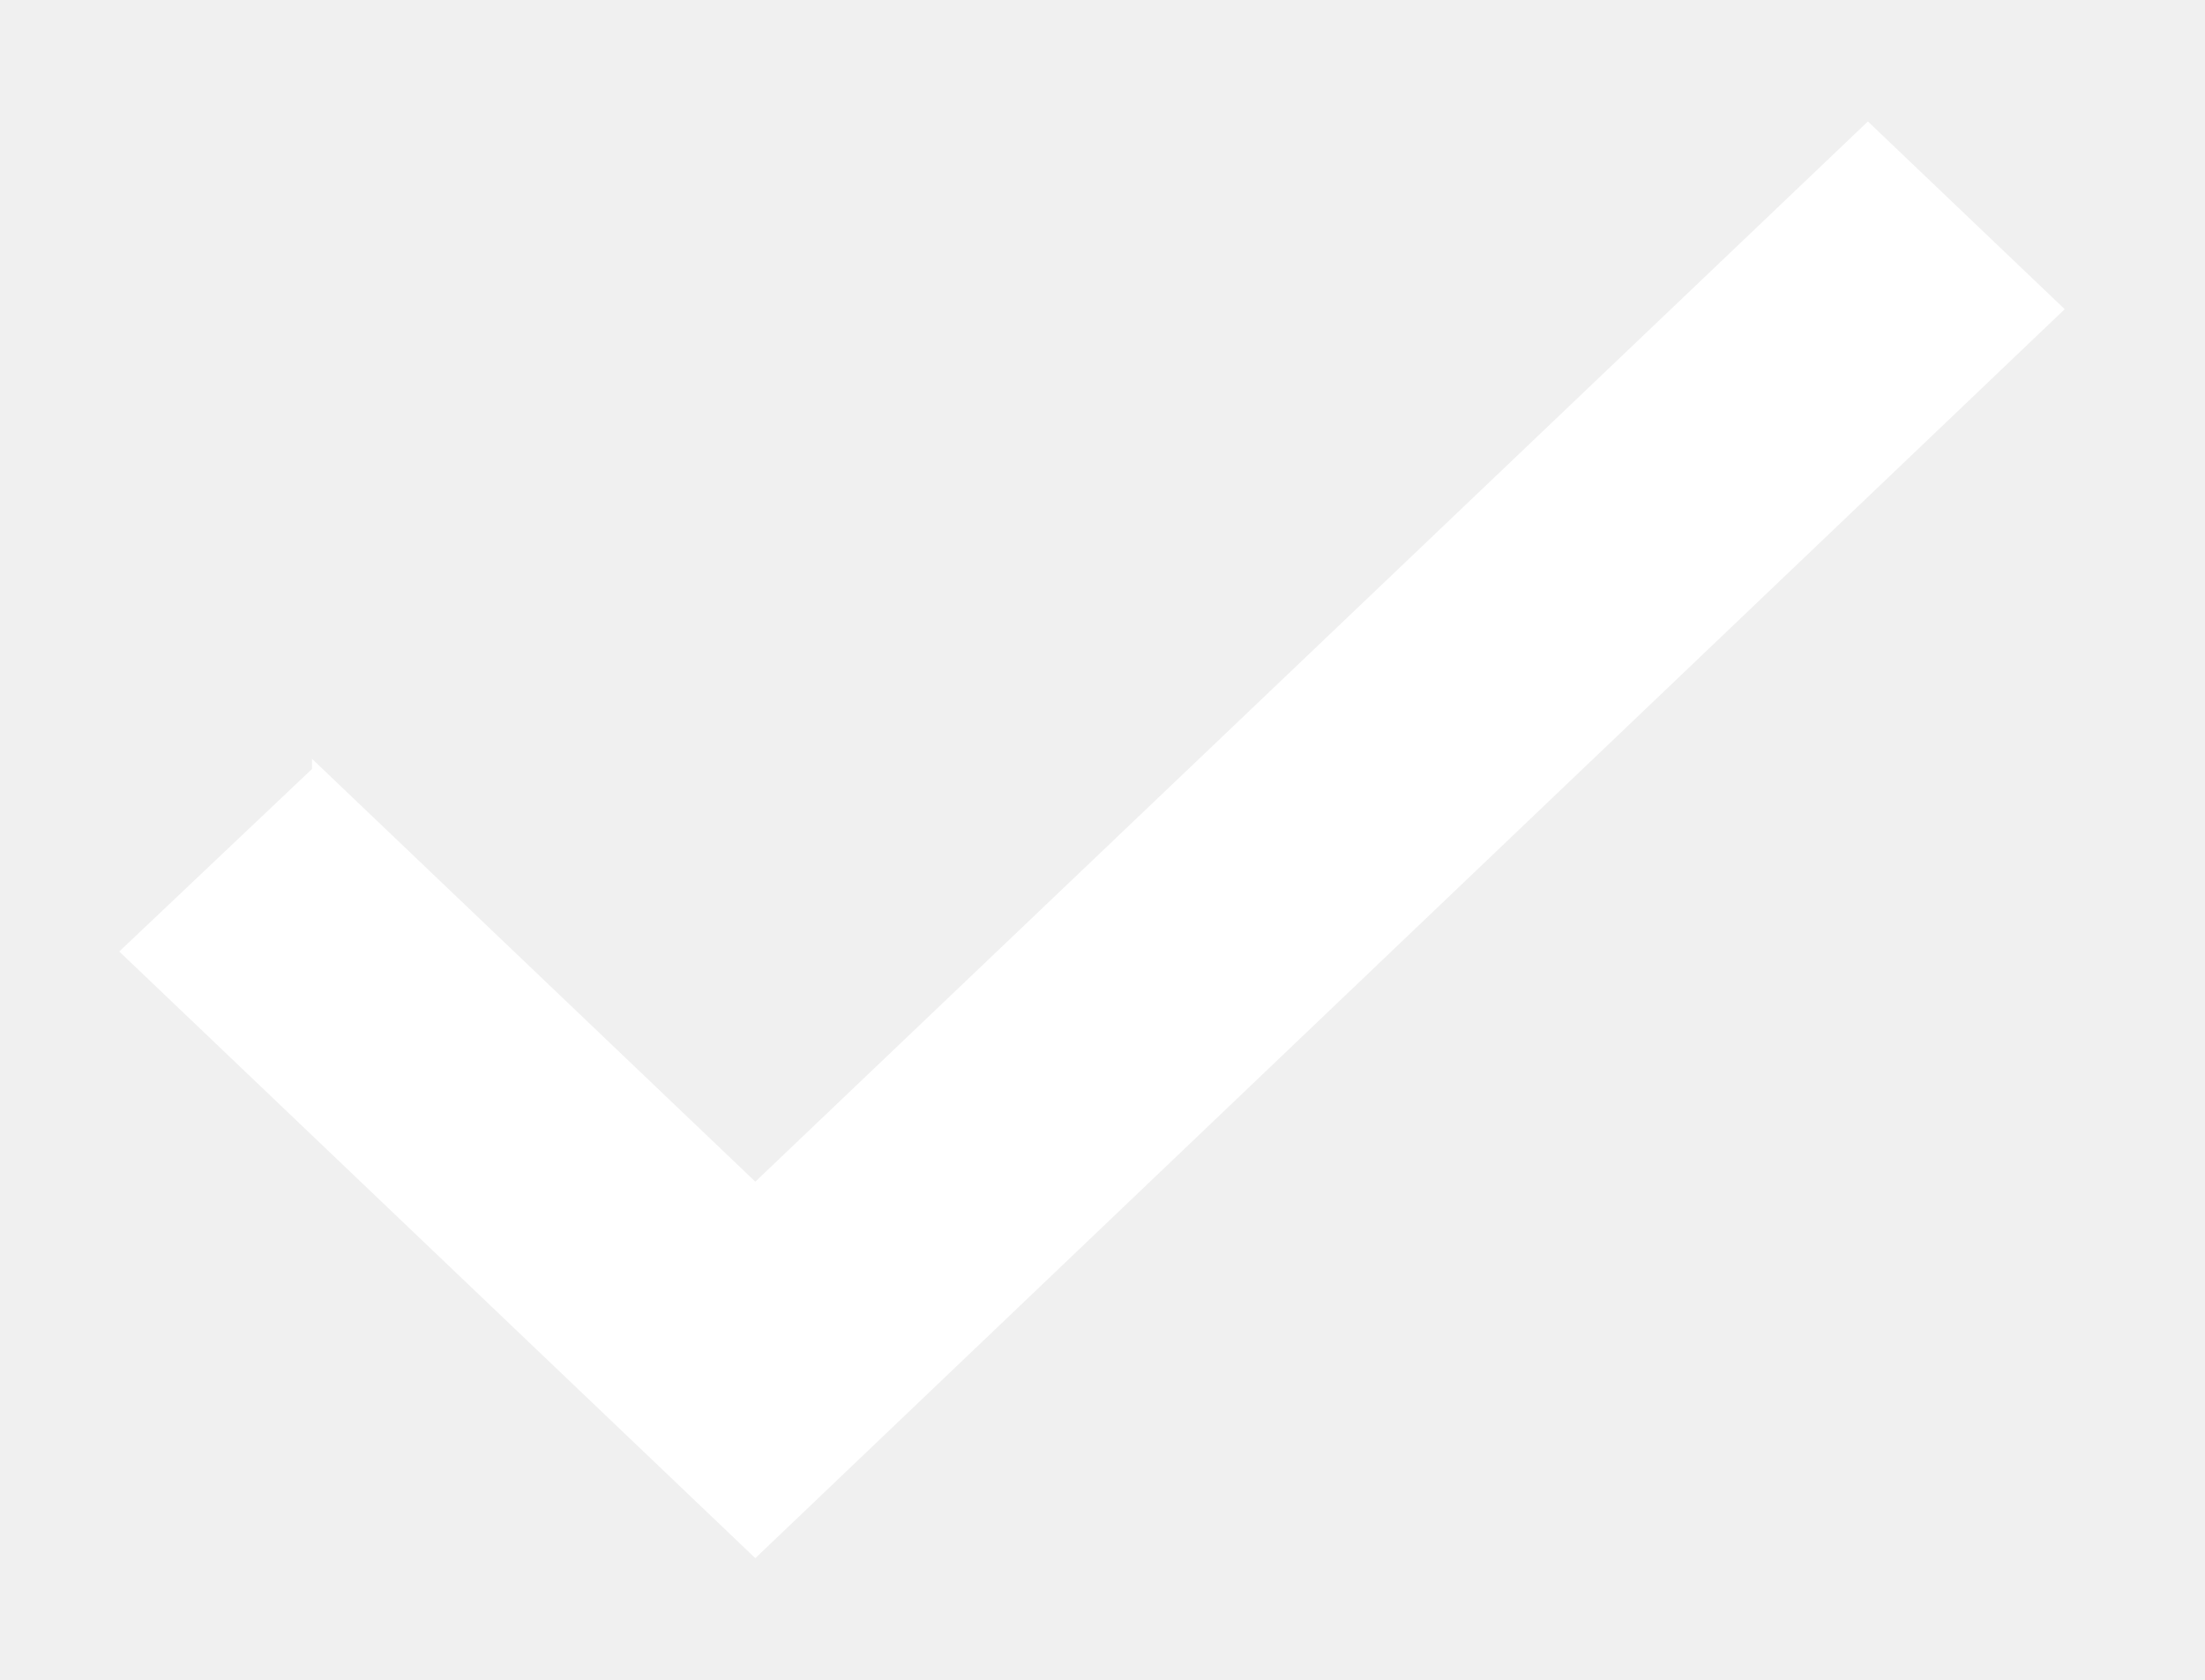
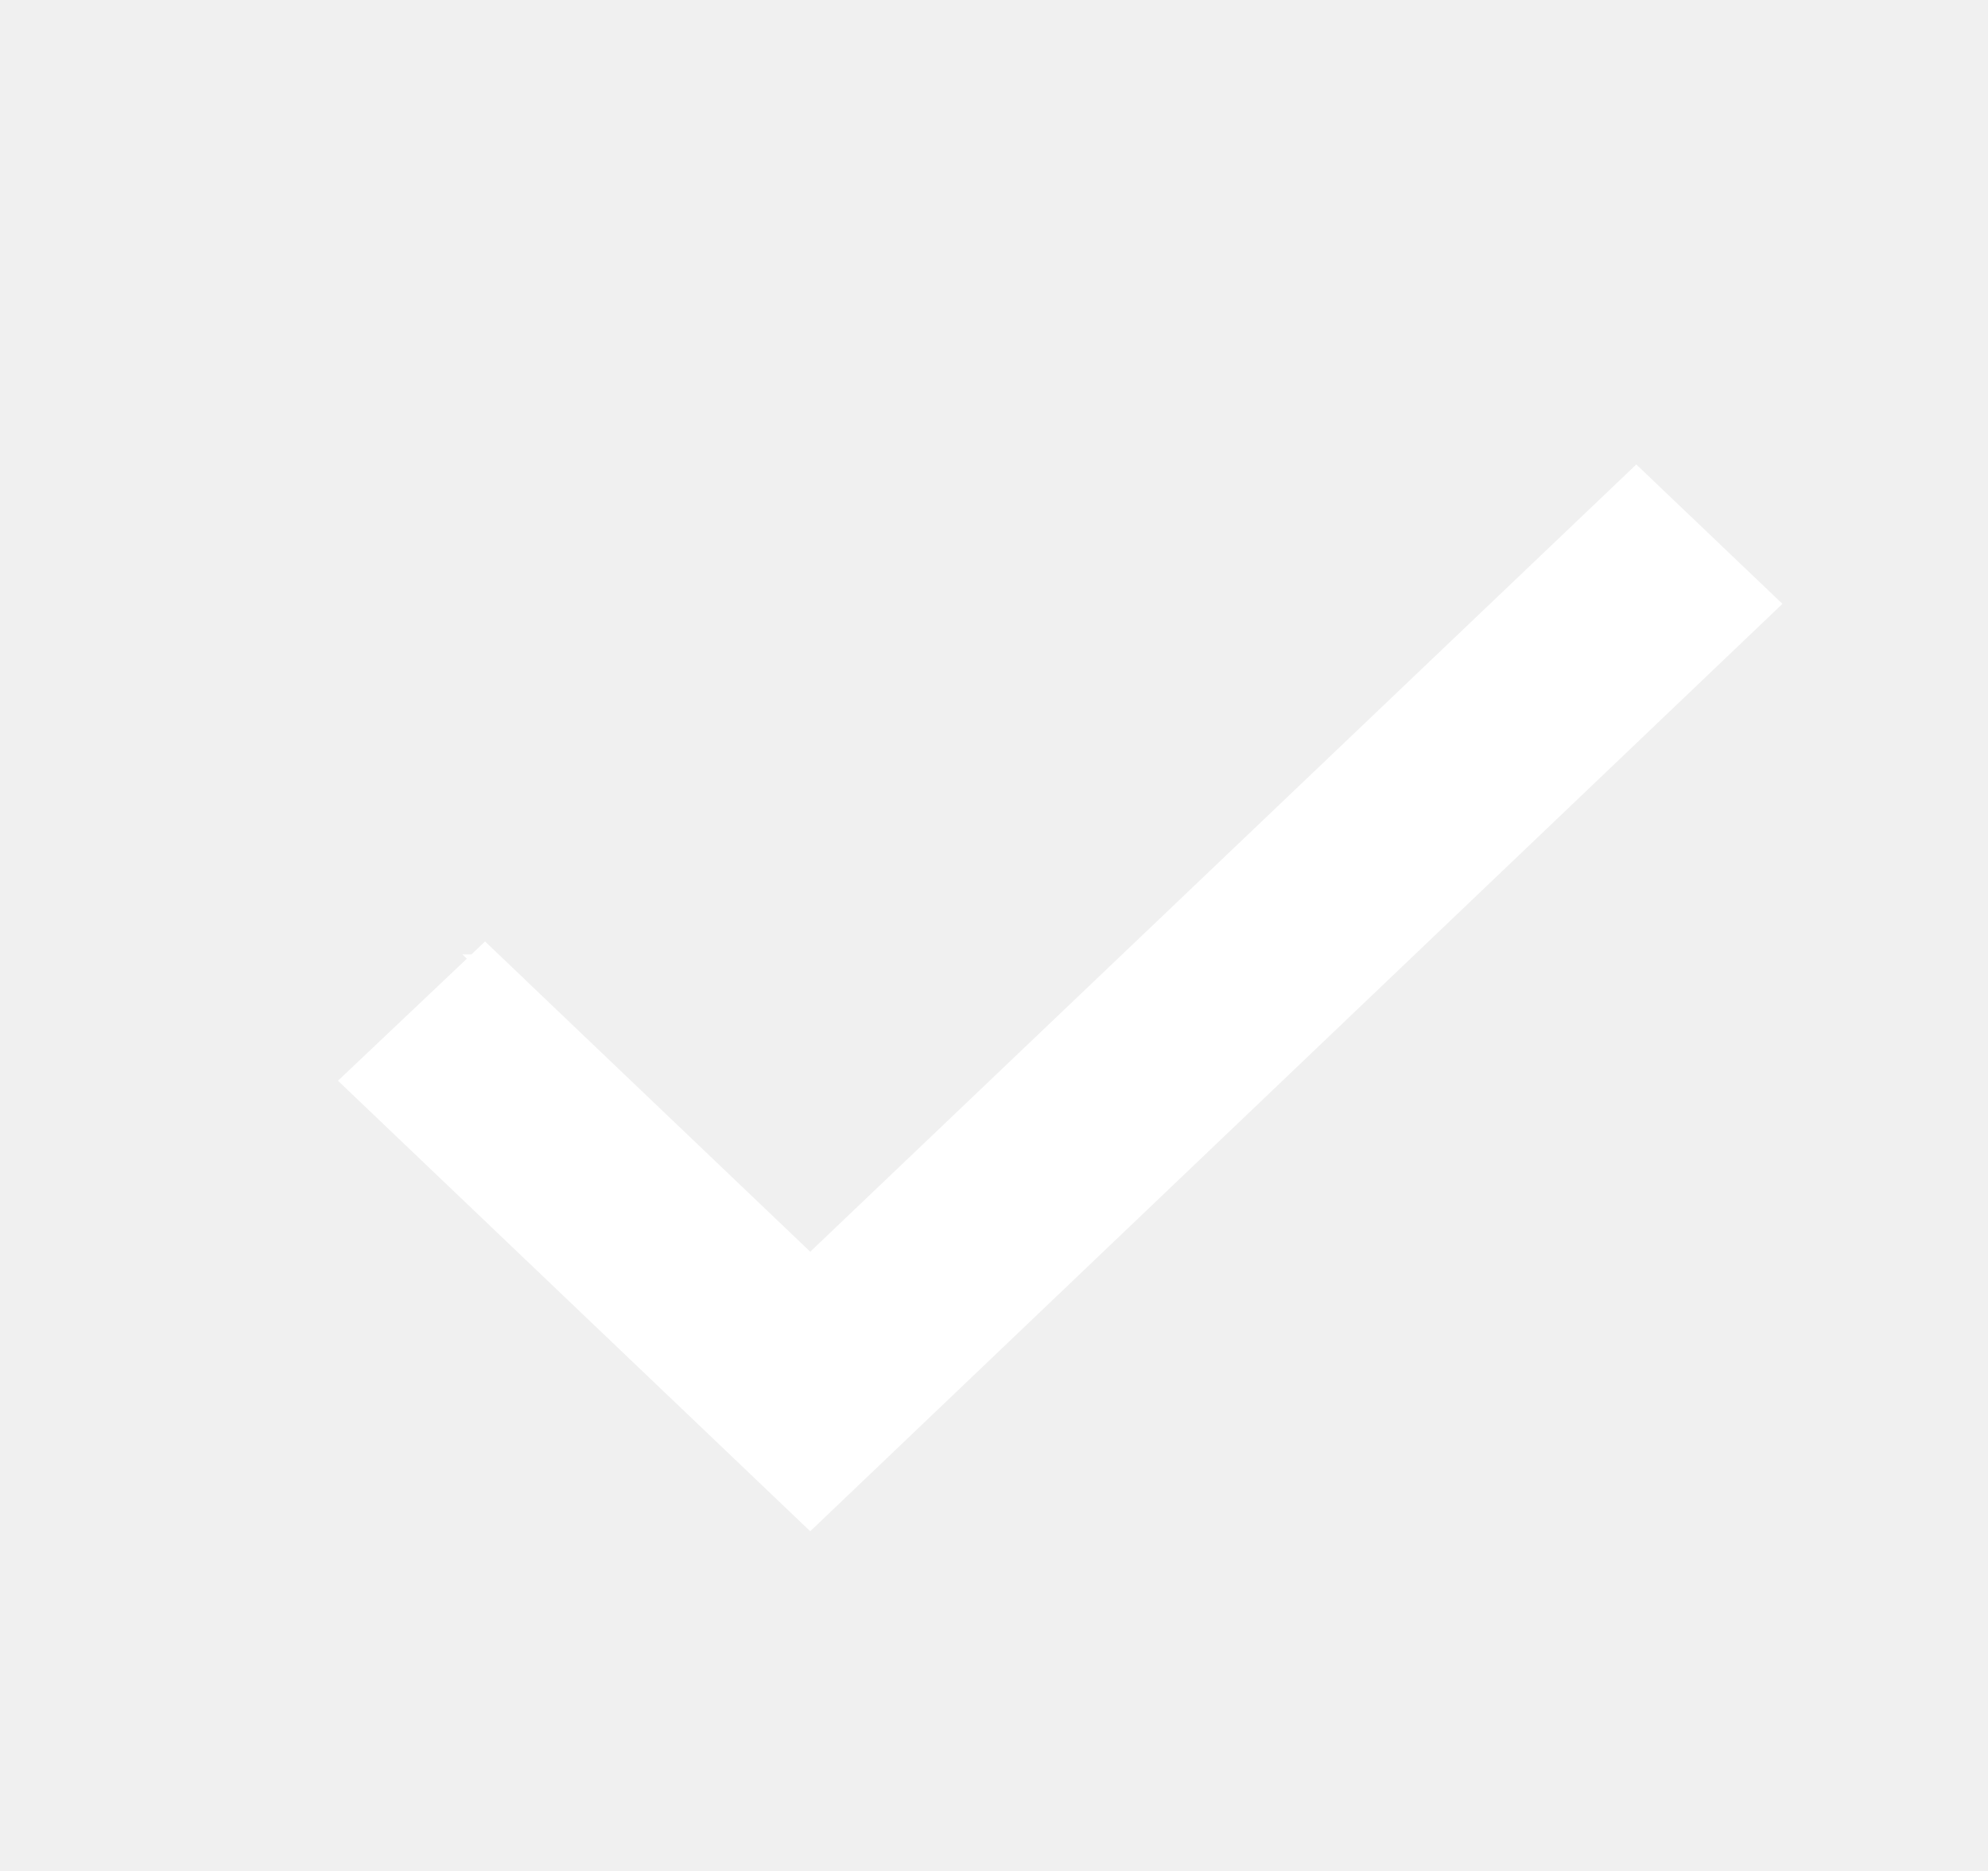
- <svg xmlns="http://www.w3.org/2000/svg" version="1.1" width="42" height="32" viewBox="0 0 42 32">
-   <path fill="#fff" stroke="#fff" stroke-linejoin="miter" stroke-linecap="butt" stroke-miterlimit="4" stroke-width="0.64" d="M6.263 15.205l-0.22-0.21-3.307 3.132 11.651 11.114 24.477-23.351-3.285-3.134-21.192 20.197-8.124-7.75z" />
+ <svg xmlns="http://www.w3.org/2000/svg" width="34" height="32">
+   <path fill="#fff" stroke="#fff" stroke-width=".427" d="m8.442 16.537-.147-.14-2.205 2.088 7.767 7.41 16.318-15.567-2.19-2.089-14.128 13.465-5.416-5.167z" />
</svg>
